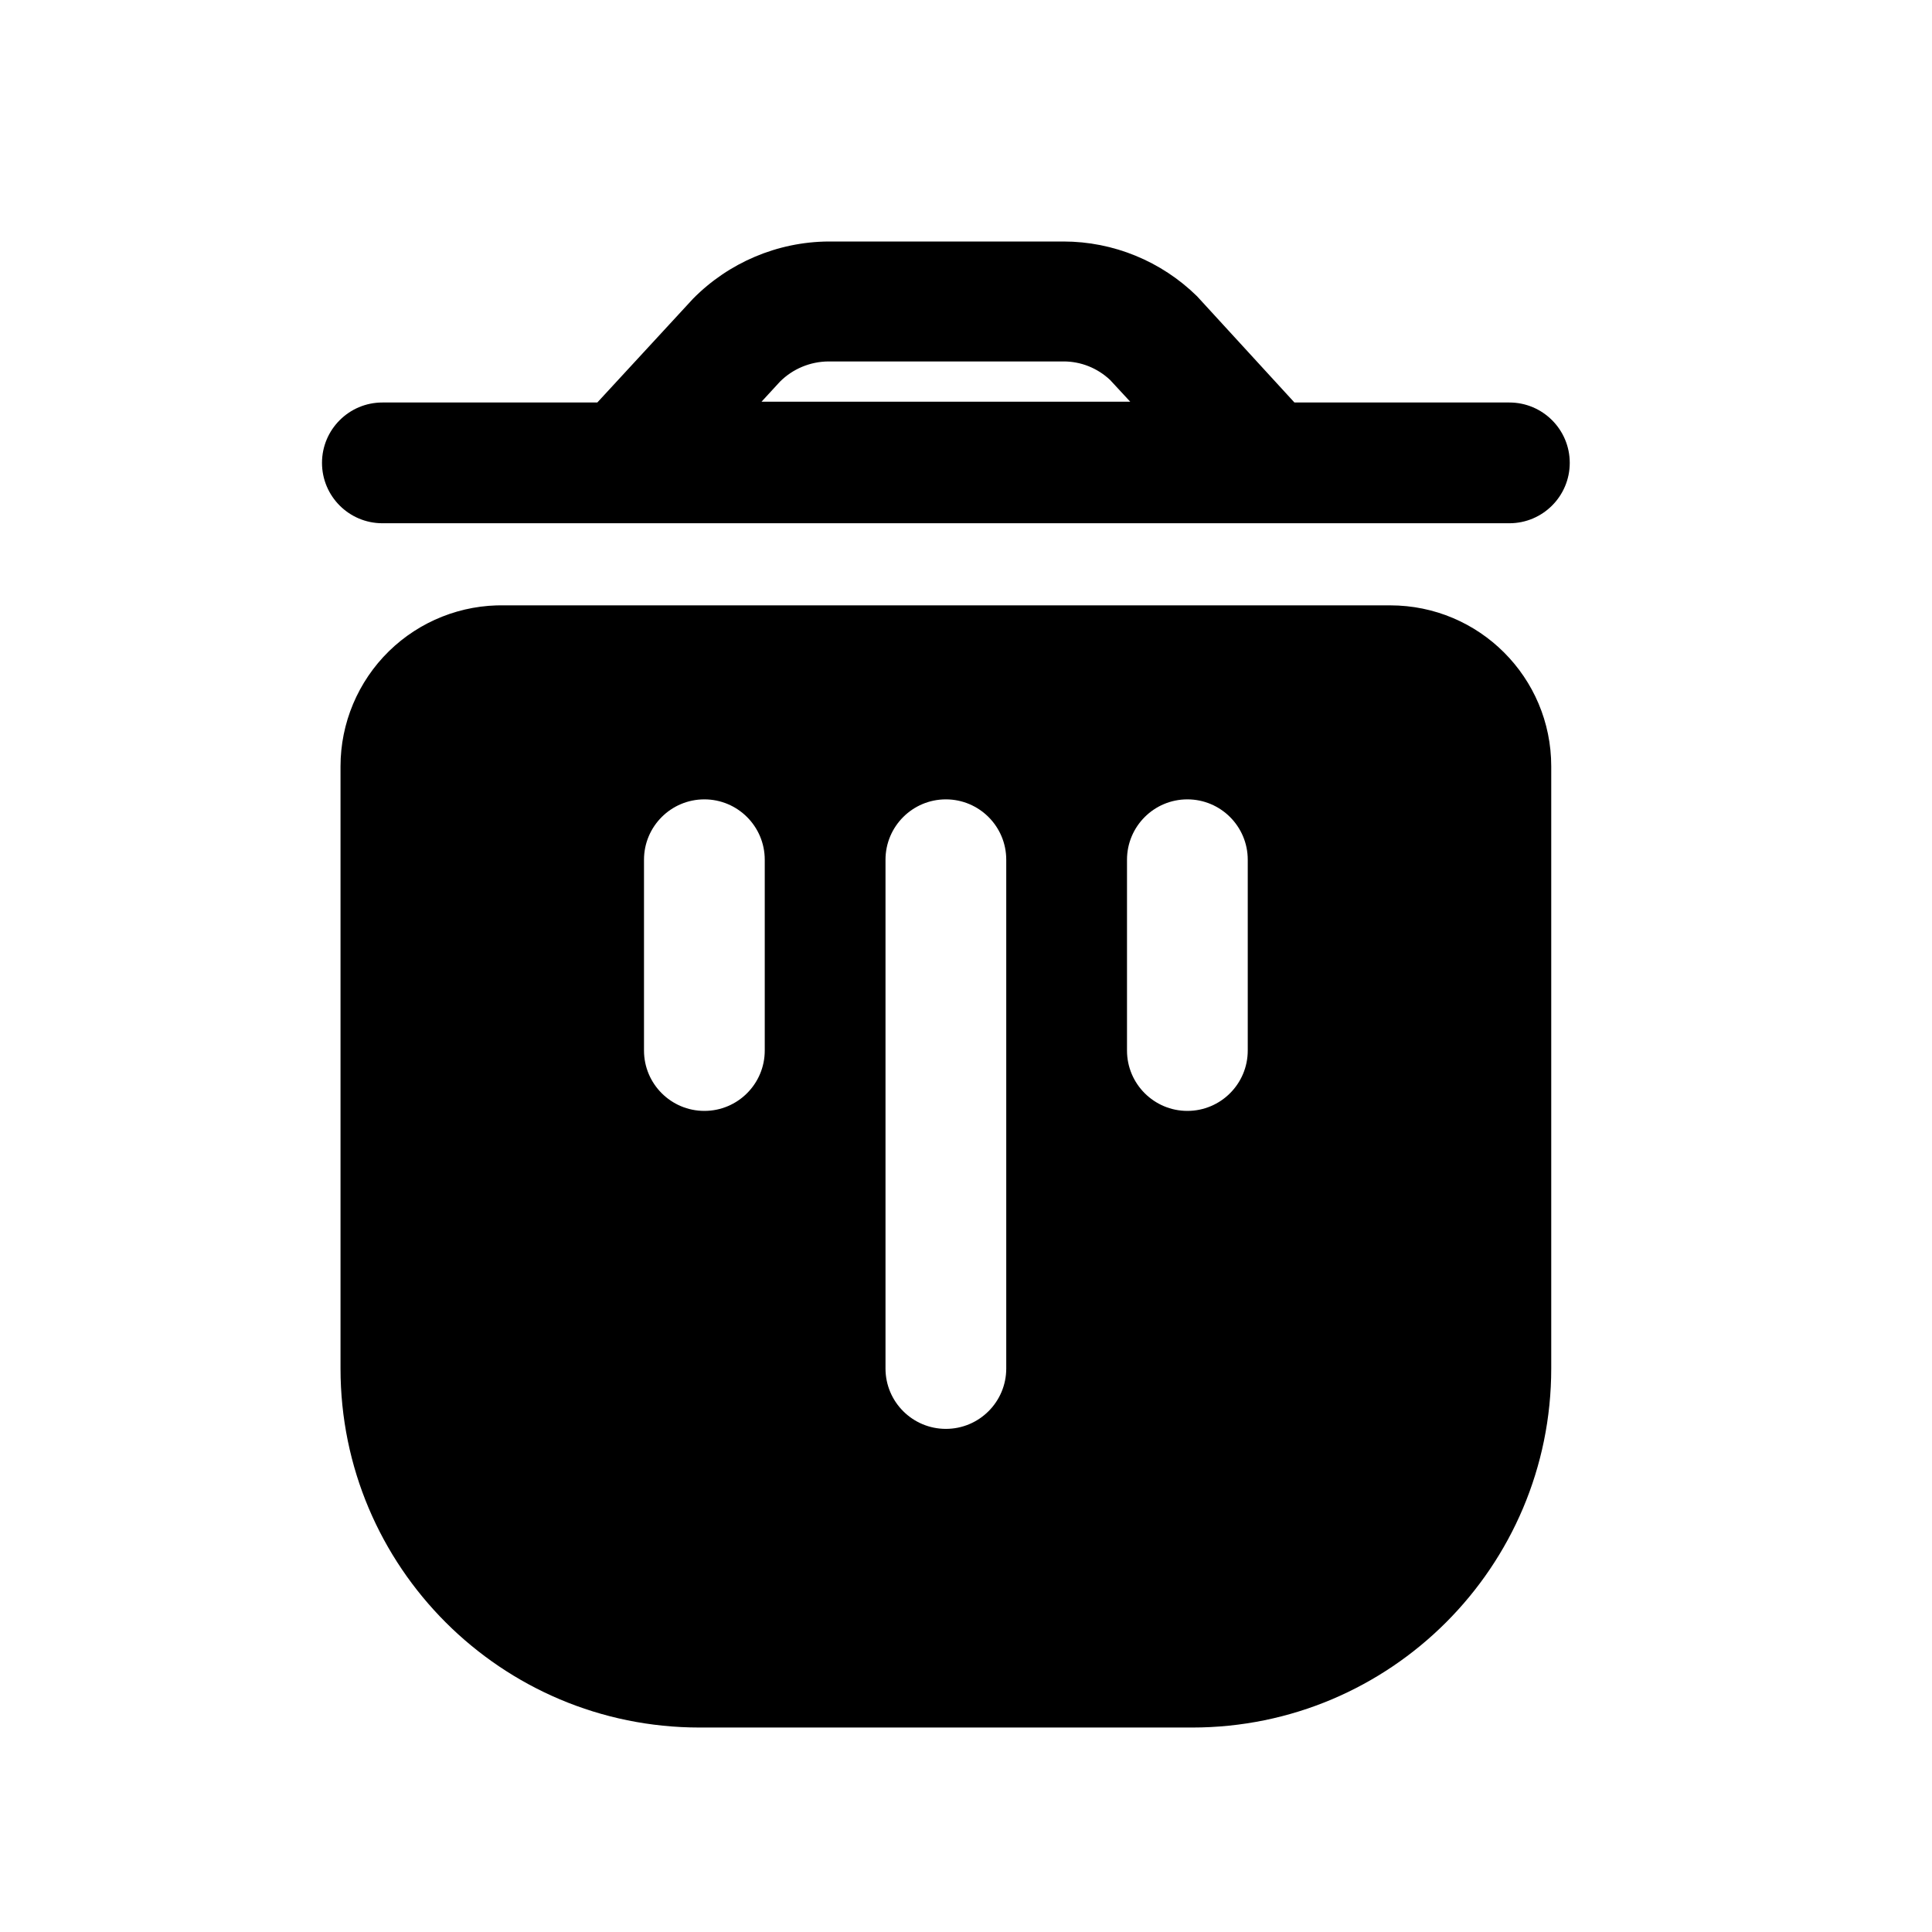
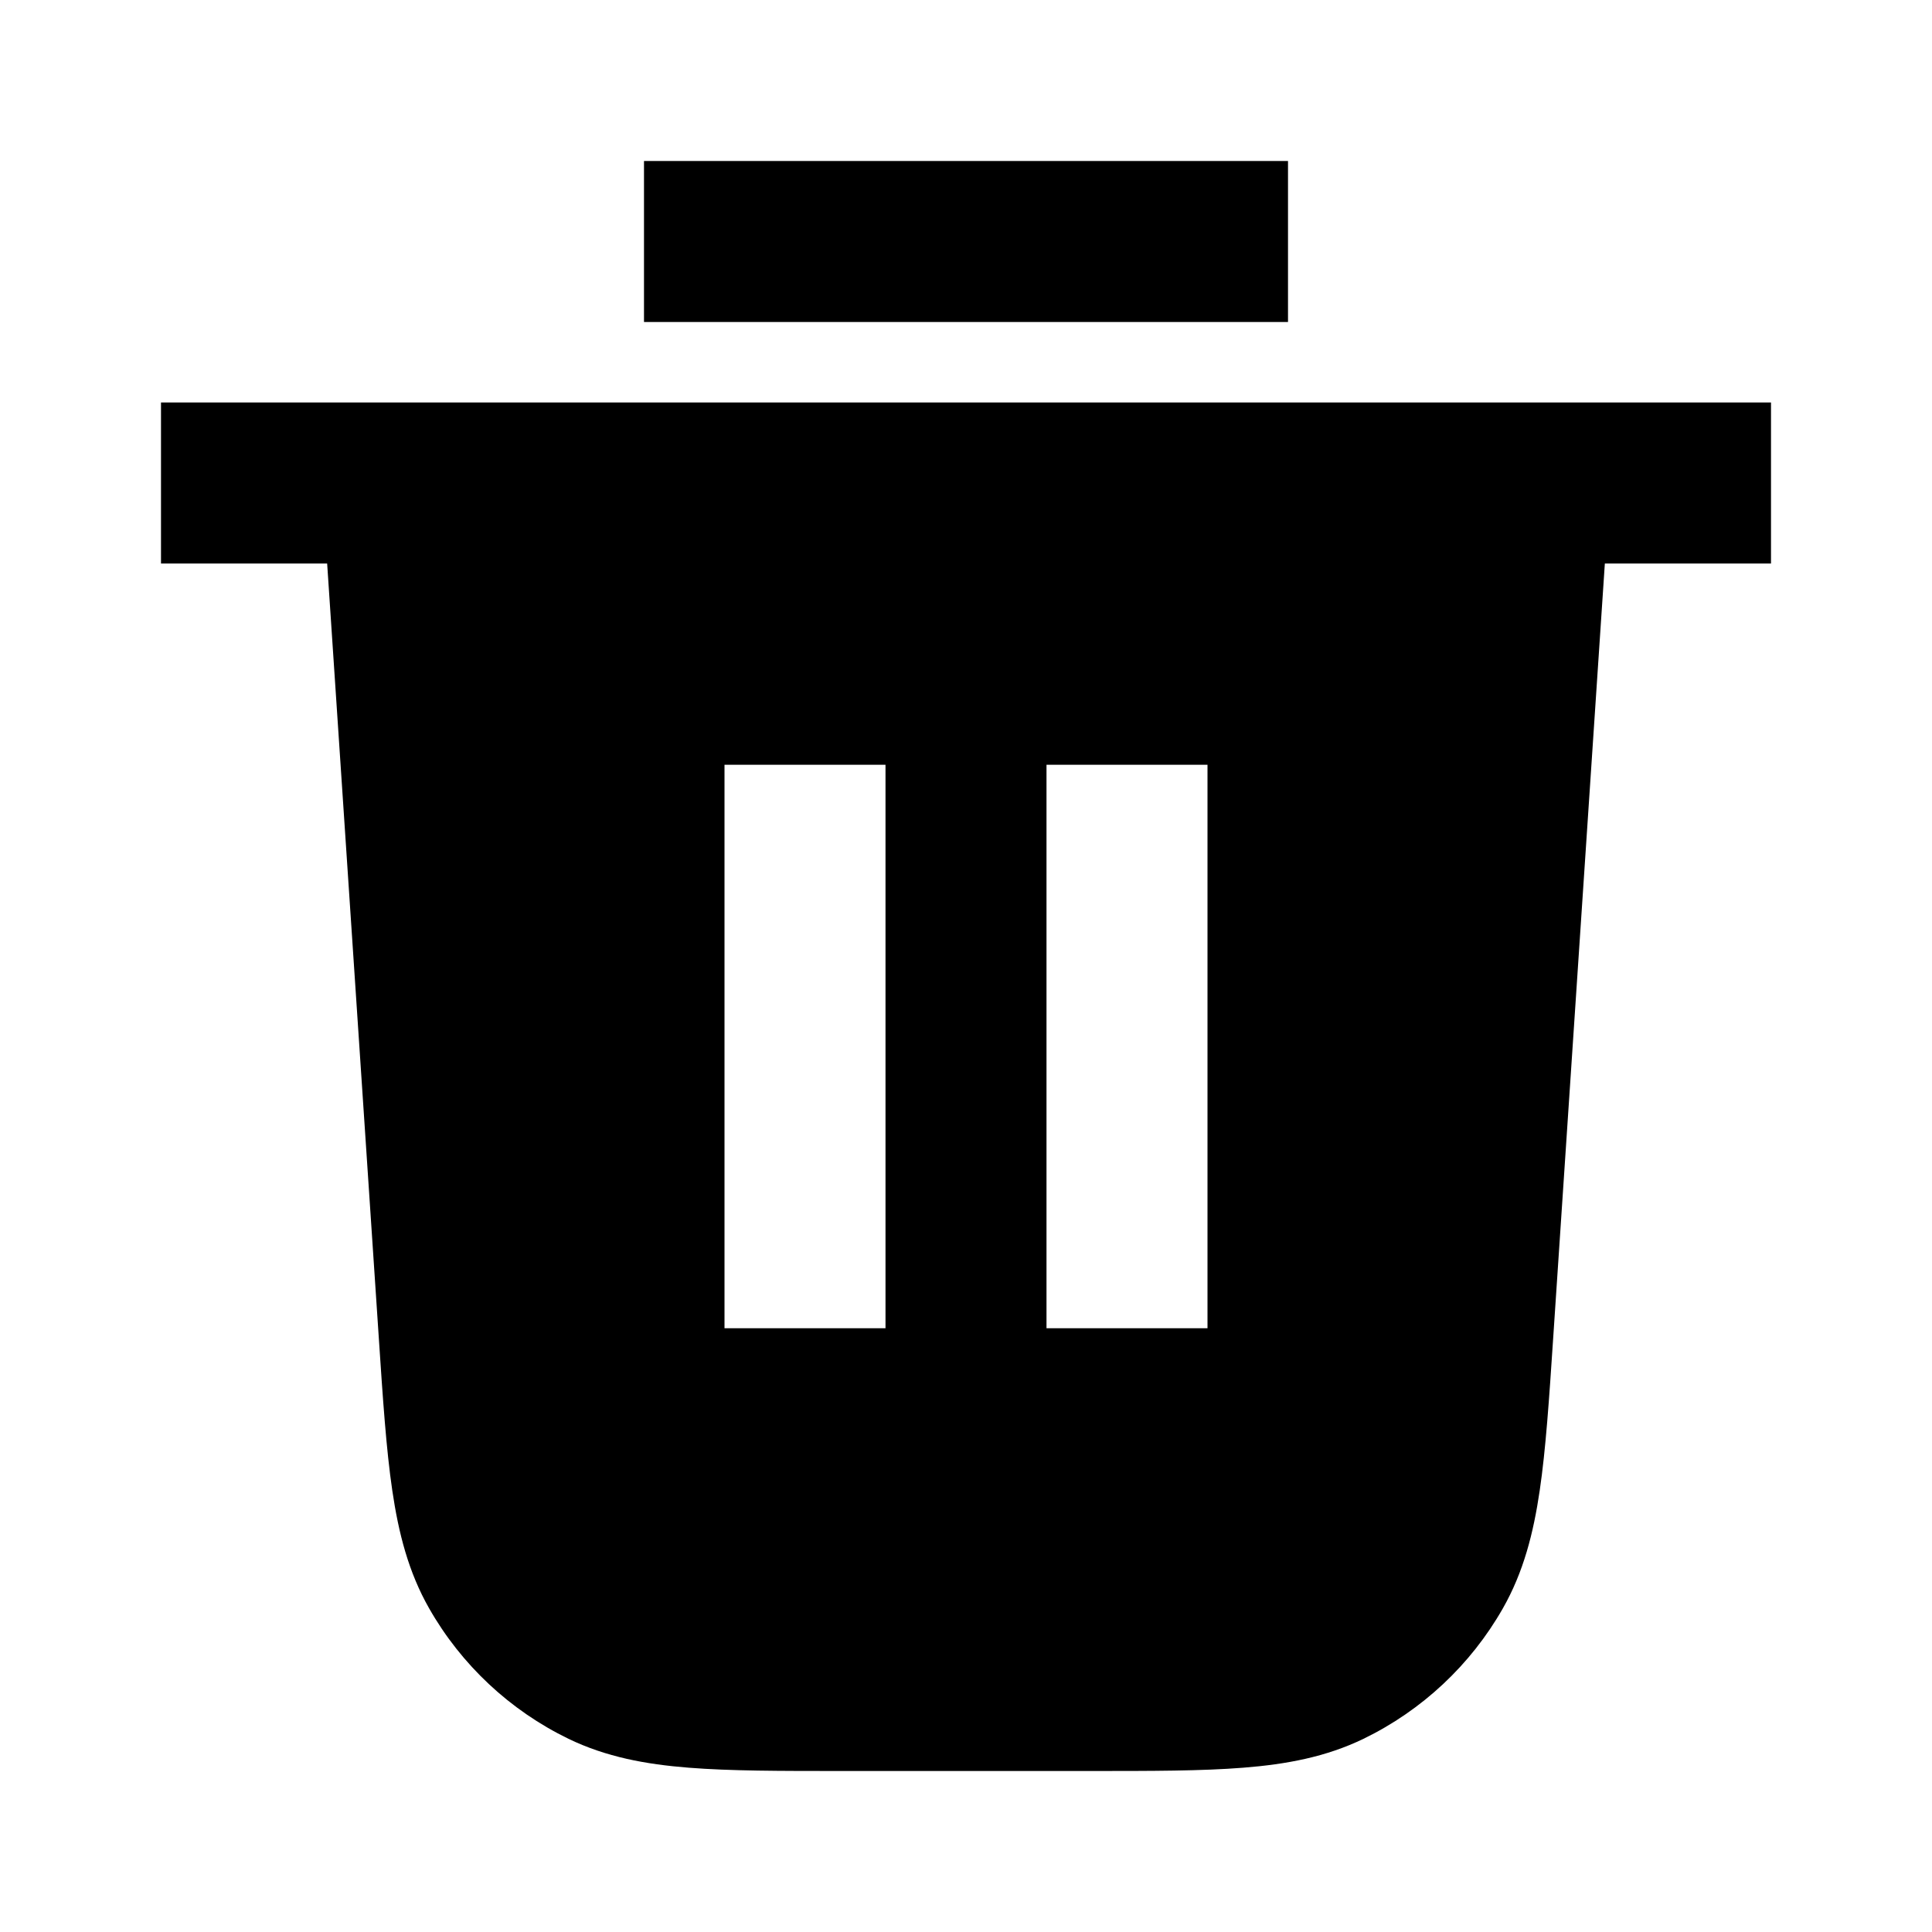
- <svg xmlns="http://www.w3.org/2000/svg" viewBox="0 0 24 24">
-   <path fill="currentColor" fill-rule="evenodd" clip-rule="evenodd" d="M18.75 5H16.08L14.87 3.68C14.427 3.245 13.831 3 13.21 3H10.29C9.658 3.005 9.054 3.261 8.61 3.71L7.42 5H4.75C4.336 5 4 5.336 4 5.75C4 6.164 4.336 6.5 4.75 6.5H18.75C19.164 6.5 19.5 6.164 19.5 5.75C19.5 5.336 19.164 5 18.75 5ZM9.69 4.74C9.85 4.581 10.065 4.492 10.29 4.49H13.21C13.426 4.489 13.633 4.572 13.79 4.72L14.04 4.99H9.46L9.69 4.74ZM4.23 9.52V17C4.23 19.463 6.227 21.46 8.69 21.46H14.81C17.273 21.46 19.27 19.463 19.27 17V9.52C19.27 8.415 18.375 7.52 17.27 7.52H6.27C5.733 7.509 5.214 7.715 4.83 8.091C4.446 8.468 4.23 8.983 4.23 9.52ZM9.5 13.05C9.5 13.464 9.164 13.8 8.75 13.8C8.336 13.8 8 13.464 8 13.05V10.68C8 10.266 8.336 9.93 8.75 9.93C9.164 9.93 9.5 10.266 9.5 10.68V13.05ZM11.75 17.75C12.164 17.75 12.5 17.414 12.5 17V10.68C12.5 10.266 12.164 9.93 11.75 9.93C11.336 9.93 11 10.266 11 10.68V17C11 17.414 11.336 17.75 11.75 17.75ZM15.5 13.05C15.5 13.464 15.164 13.8 14.75 13.8C14.336 13.8 14 13.464 14 13.05V10.68C14 10.266 14.336 9.93 14.75 9.93C15.164 9.93 15.5 10.266 15.5 10.68V13.05Z" />
+ <svg xmlns="http://www.w3.org/2000/svg" viewBox="0 0 24 24" fill="none">
+   <path d="M16 2H8V4H16V2Z" fill="currentColor" />
+   <path fill-rule="evenodd" clip-rule="evenodd" d="M2 5H22V7H19.936L19.294 16.625C19.244 17.381 19.202 18.006 19.127 18.515C19.049 19.045 18.926 19.529 18.669 19.98C18.269 20.682 17.665 21.247 16.938 21.6C16.471 21.826 15.979 21.917 15.445 21.959C14.933 22 14.306 22 13.549 22H10.451C9.694 22 9.067 22 8.555 21.959C8.021 21.917 7.53 21.826 7.062 21.6C6.335 21.247 5.731 20.682 5.331 19.98C5.074 19.529 4.951 19.045 4.873 18.515C4.798 18.006 4.756 17.381 4.706 16.625L4.064 7H2V5ZM9 16.5H11V9.5H9V16.5ZM13 16.5H15V9.5H13V16.5Z" fill="currentColor" />
</svg>
